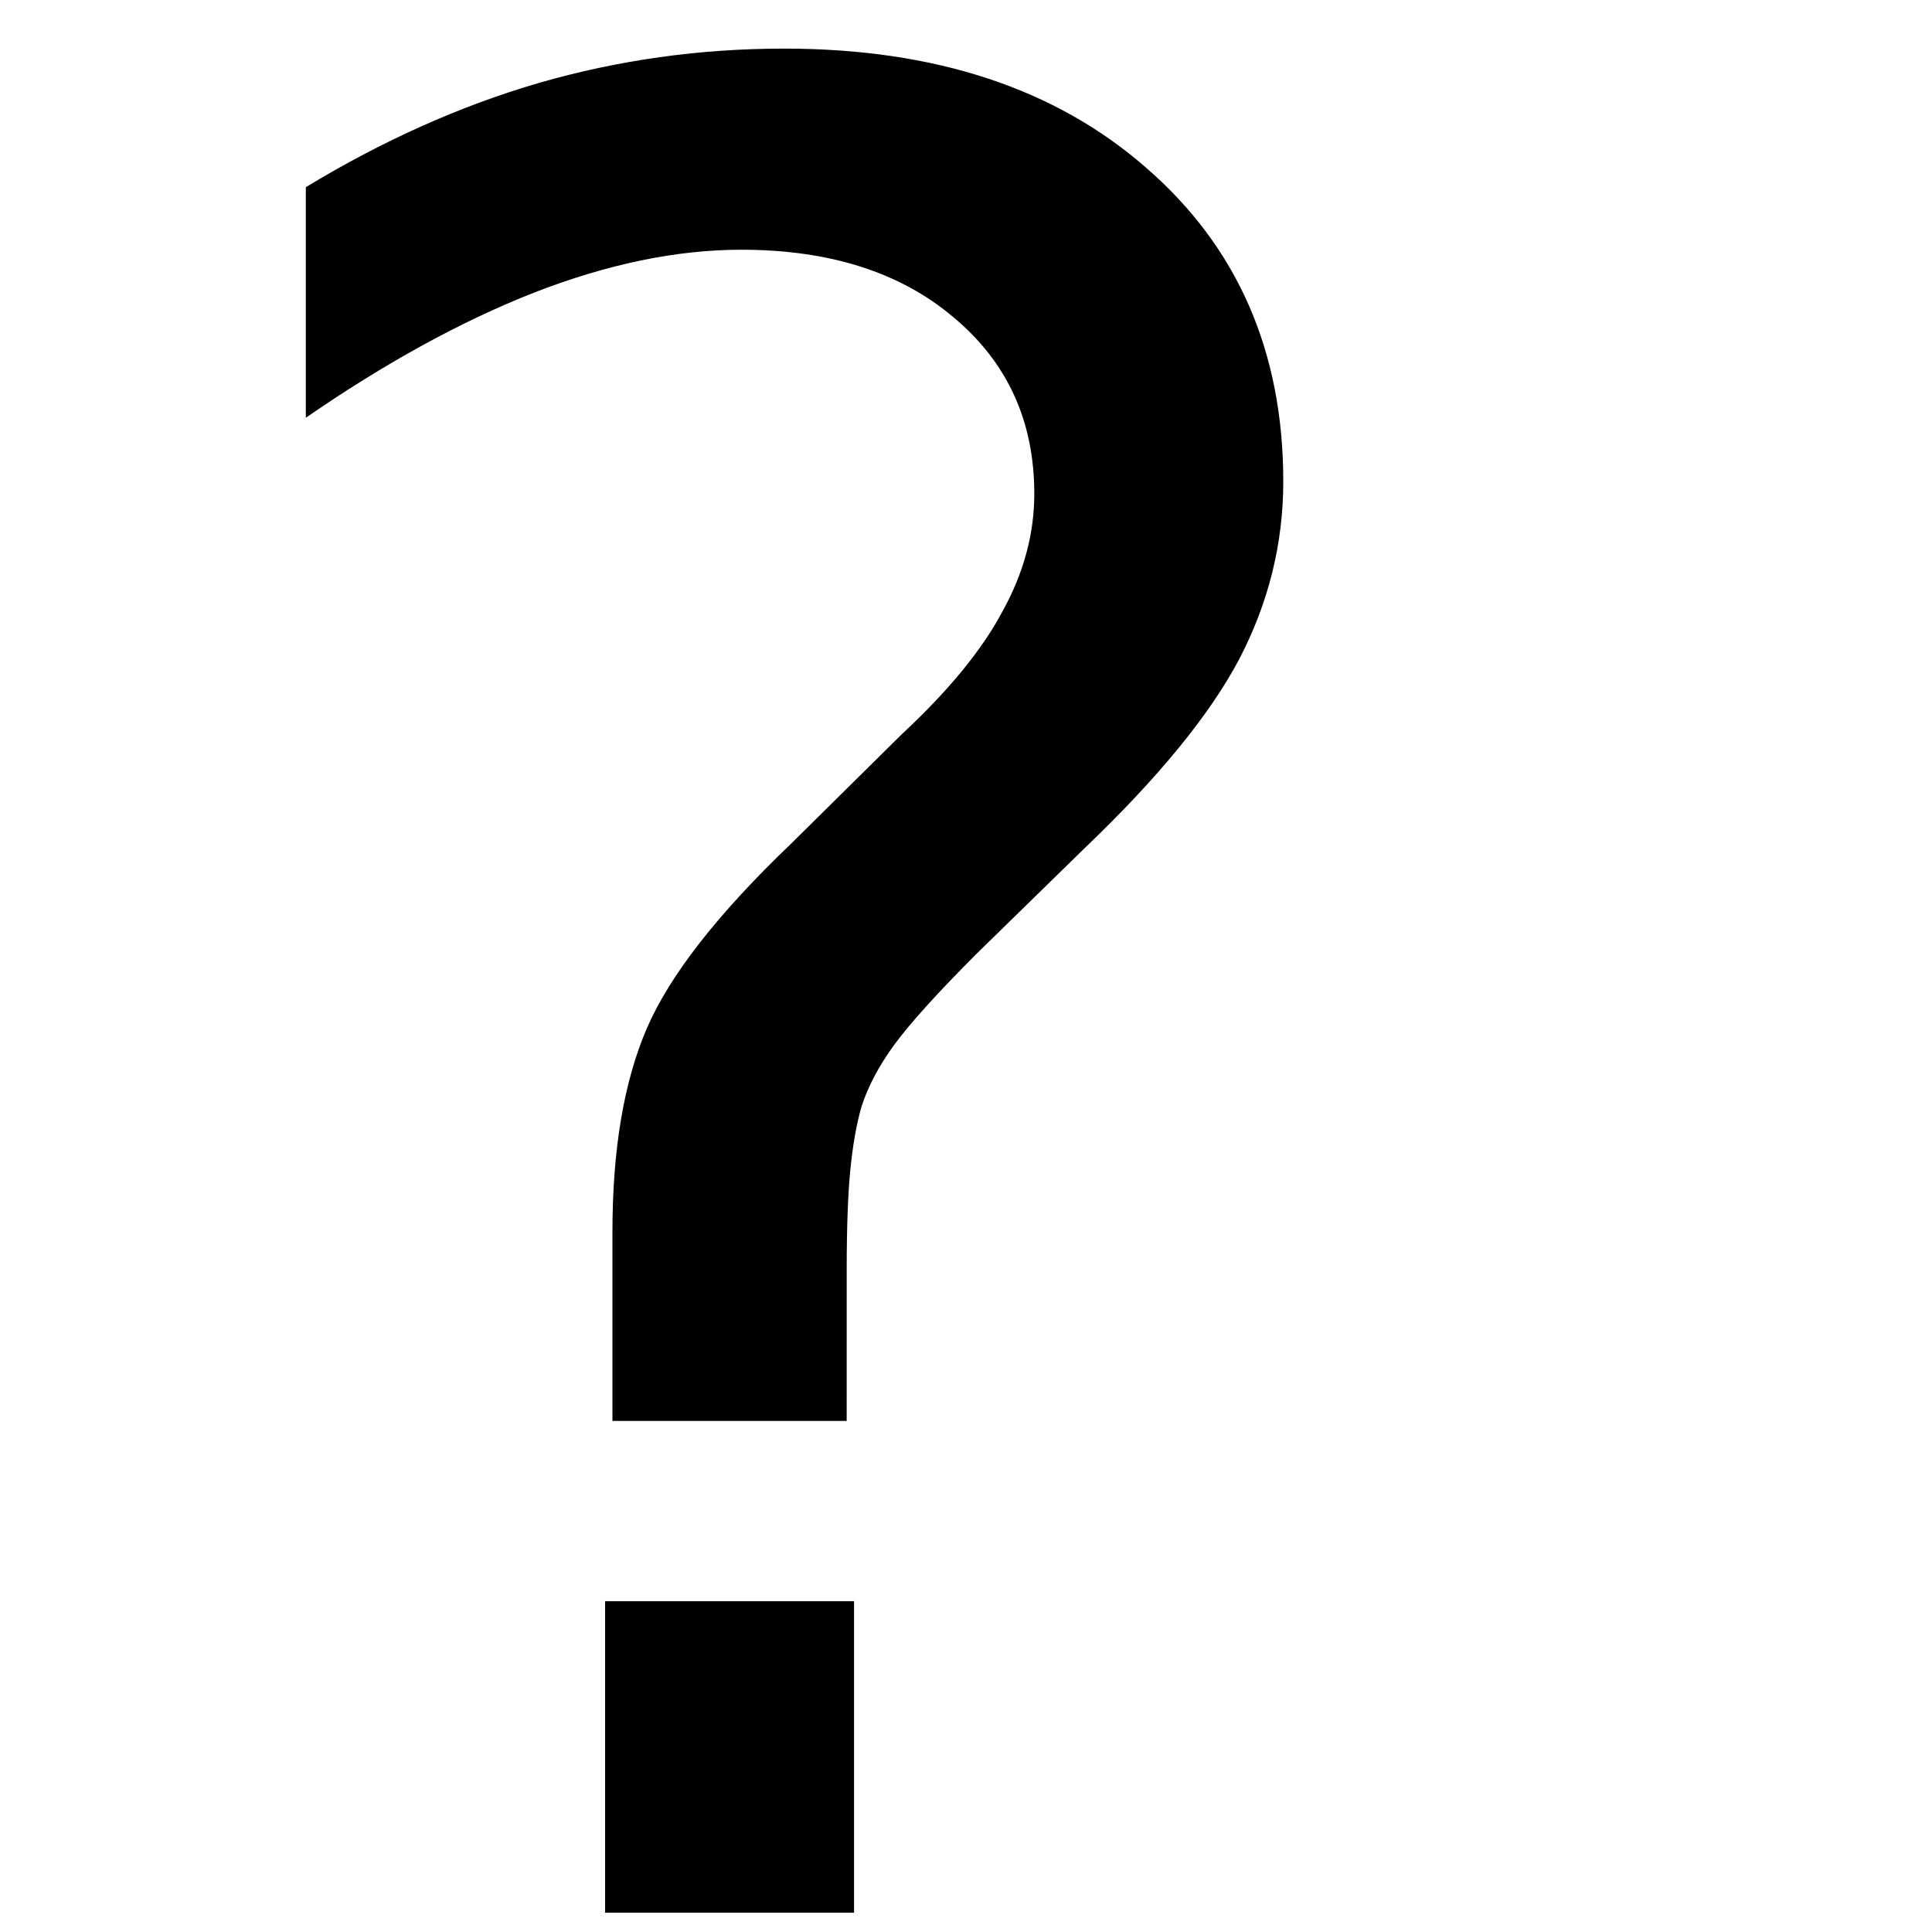
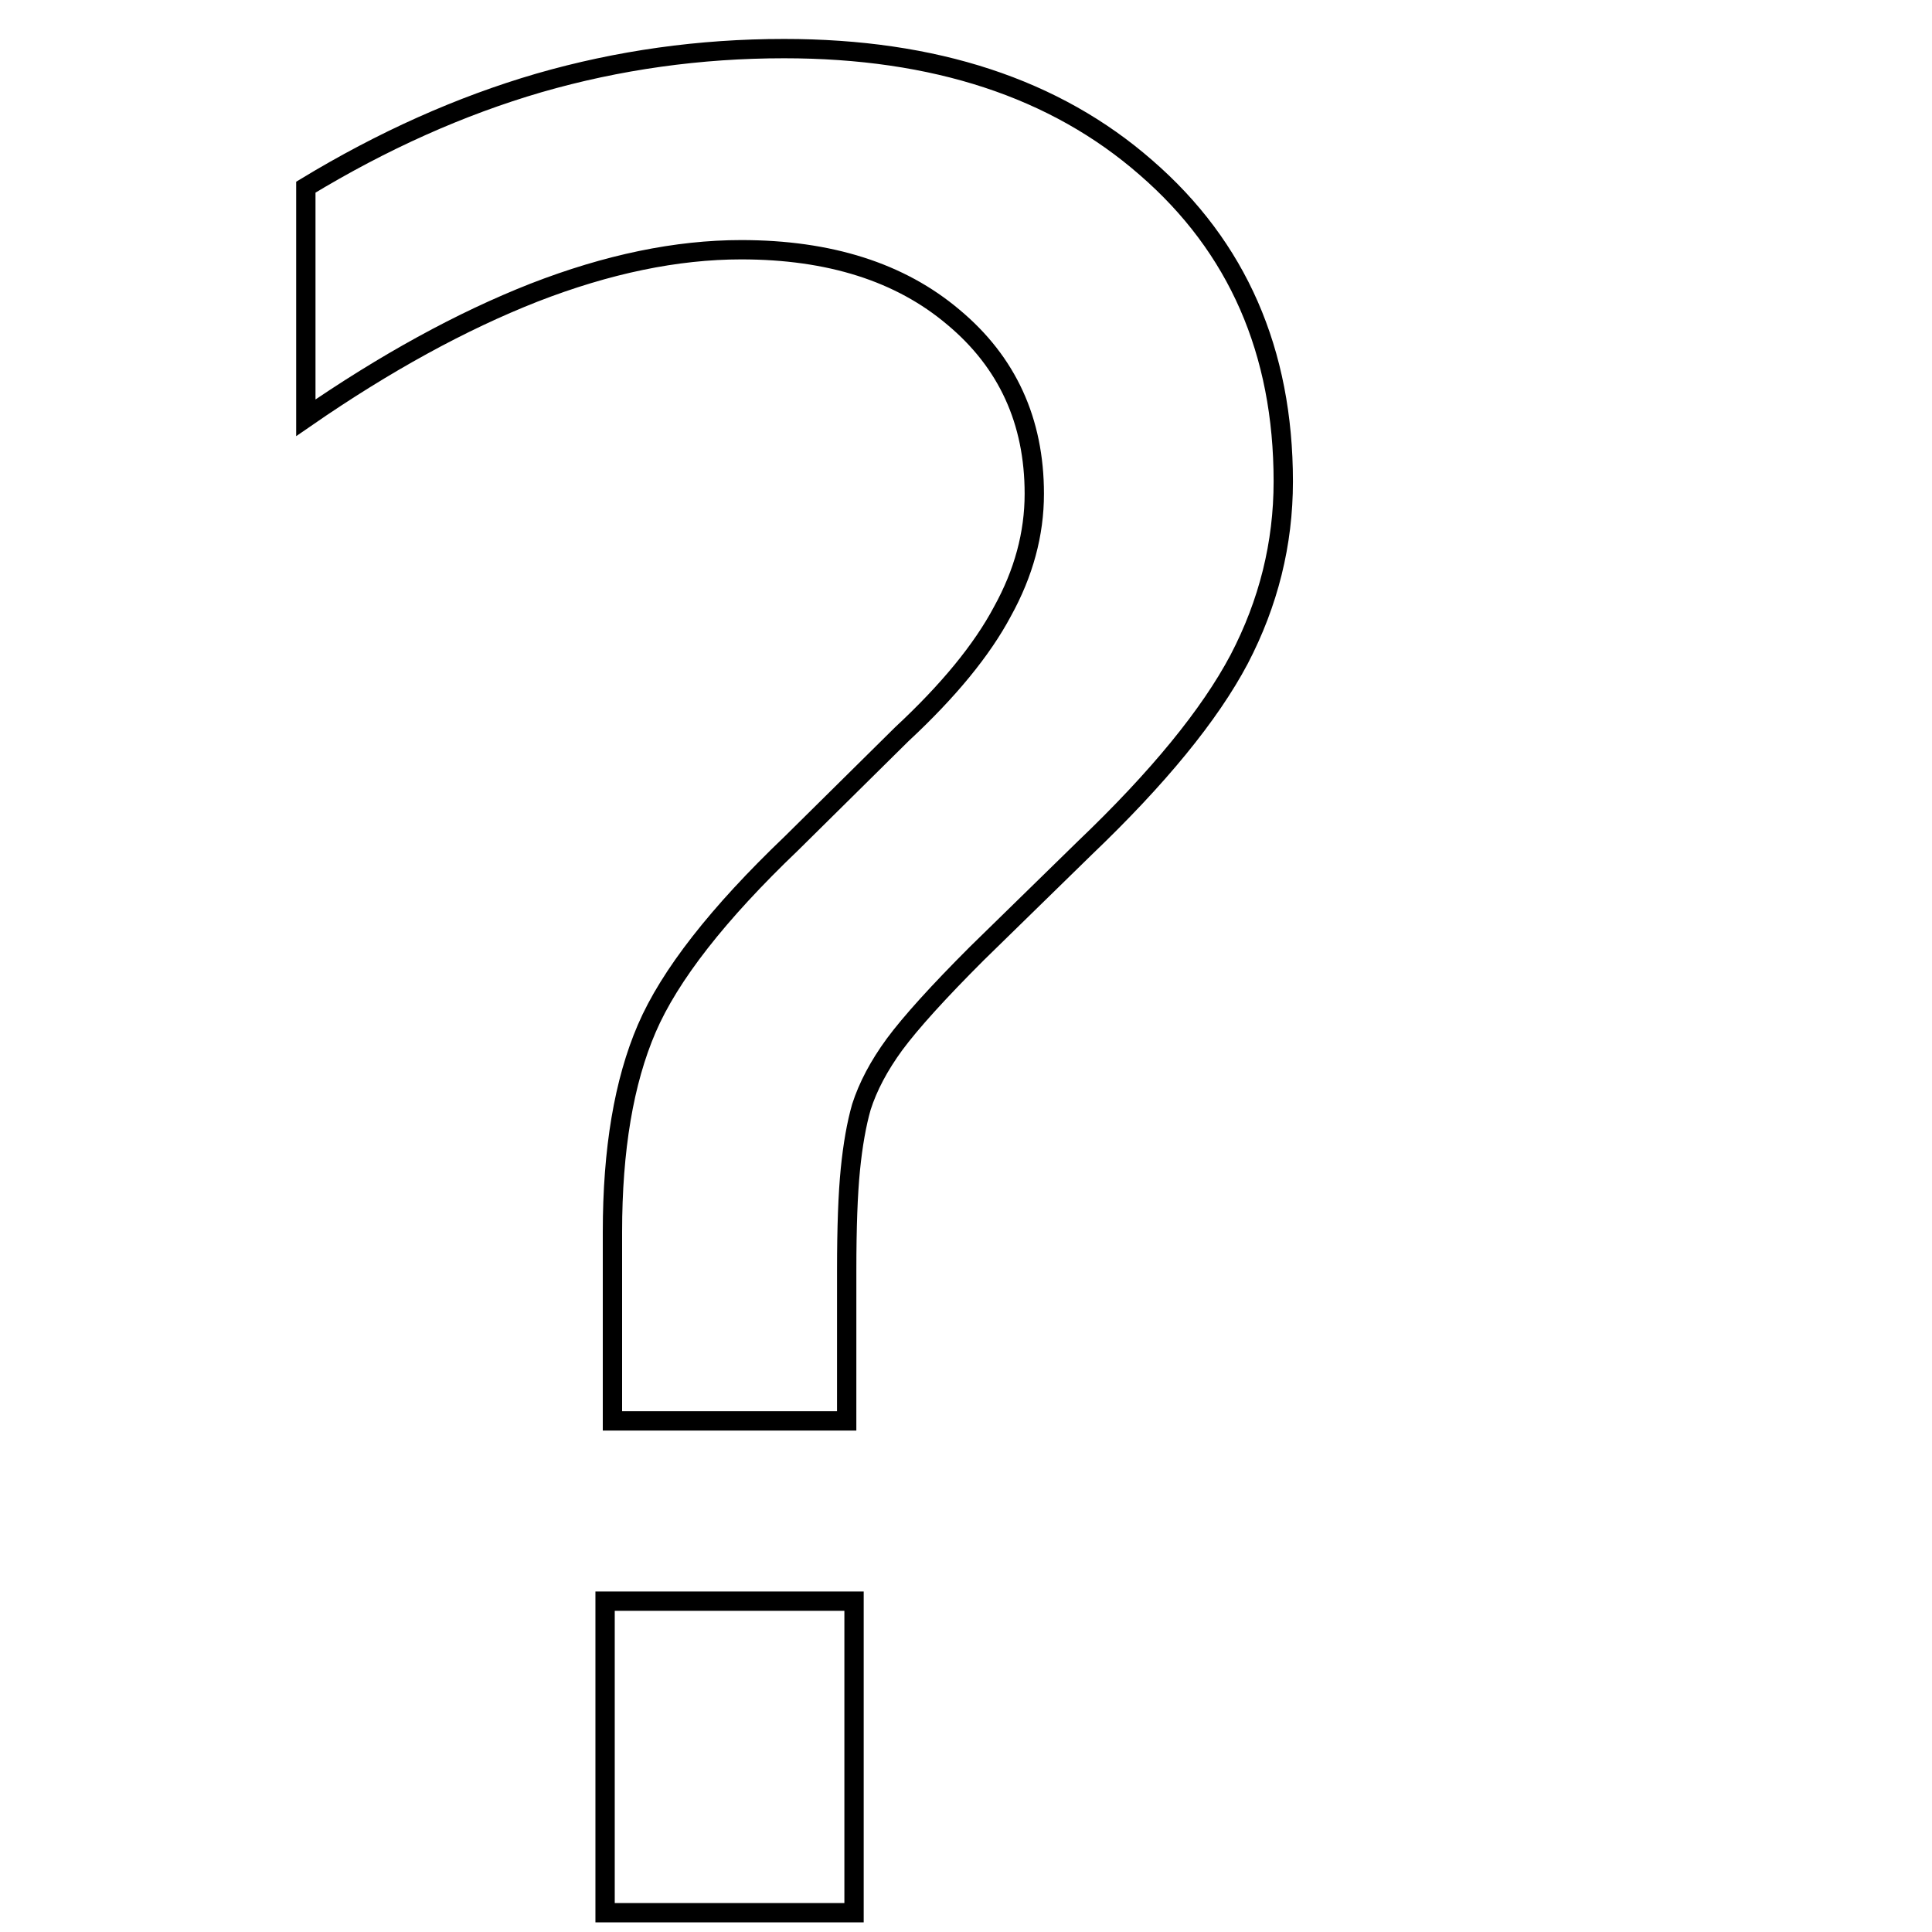
<svg xmlns="http://www.w3.org/2000/svg" height="100" width="100" viewBox="0 0 100 100" y="0px" x="0px" id="Ebene_1" version="1.1">
  <defs id="defs7" />
-   <g id="text2" style="font-size:130px" aria-label="?">
-     <path id="path11" style="font-size:130px" d="M 31.319,82.877 H 44.205 V 99 H 31.319 Z M 43.824,73.546 H 31.7 v -9.775 q 0,-6.411 1.777,-10.537 1.777,-4.126 7.49,-9.585 l 5.713,-5.649 q 3.618,-3.364 5.205,-6.348 1.65,-2.983 1.65,-6.094 0,-5.649 -4.189,-9.141 -4.126,-3.491 -10.981,-3.491 -5.015,0 -10.728,2.222 -5.649,2.222 -11.807,6.475 V 9.688 Q 21.798,6.07 27.892,4.293 34.049,2.516 40.587,2.516 q 11.68,0 18.726,6.157 7.109,6.157 7.109,16.25 0,4.824 -2.285,9.204 -2.285,4.316 -7.998,9.775 l -5.586,5.459 q -2.983,2.983 -4.253,4.697 -1.206,1.65 -1.714,3.237 -0.381,1.333 -0.571,3.237 -0.19,1.904 -0.19,5.205 z" />
+   <g id="text2" style="font-size:130px;stroke:#000000;stroke-opacity:1;fill:none" aria-label="?">
+     <path id="path11" style="font-size:130px;stroke:#000000;stroke-opacity:1;fill:none" d="M 31.319,82.877 H 44.205 V 99 H 31.319 Z M 43.824,73.546 H 31.7 v -9.775 q 0,-6.411 1.777,-10.537 1.777,-4.126 7.49,-9.585 l 5.713,-5.649 q 3.618,-3.364 5.205,-6.348 1.65,-2.983 1.65,-6.094 0,-5.649 -4.189,-9.141 -4.126,-3.491 -10.981,-3.491 -5.015,0 -10.728,2.222 -5.649,2.222 -11.807,6.475 V 9.688 Q 21.798,6.07 27.892,4.293 34.049,2.516 40.587,2.516 q 11.68,0 18.726,6.157 7.109,6.157 7.109,16.25 0,4.824 -2.285,9.204 -2.285,4.316 -7.998,9.775 l -5.586,5.459 q -2.983,2.983 -4.253,4.697 -1.206,1.65 -1.714,3.237 -0.381,1.333 -0.571,3.237 -0.19,1.904 -0.19,5.205 z" />
  </g>
</svg>
